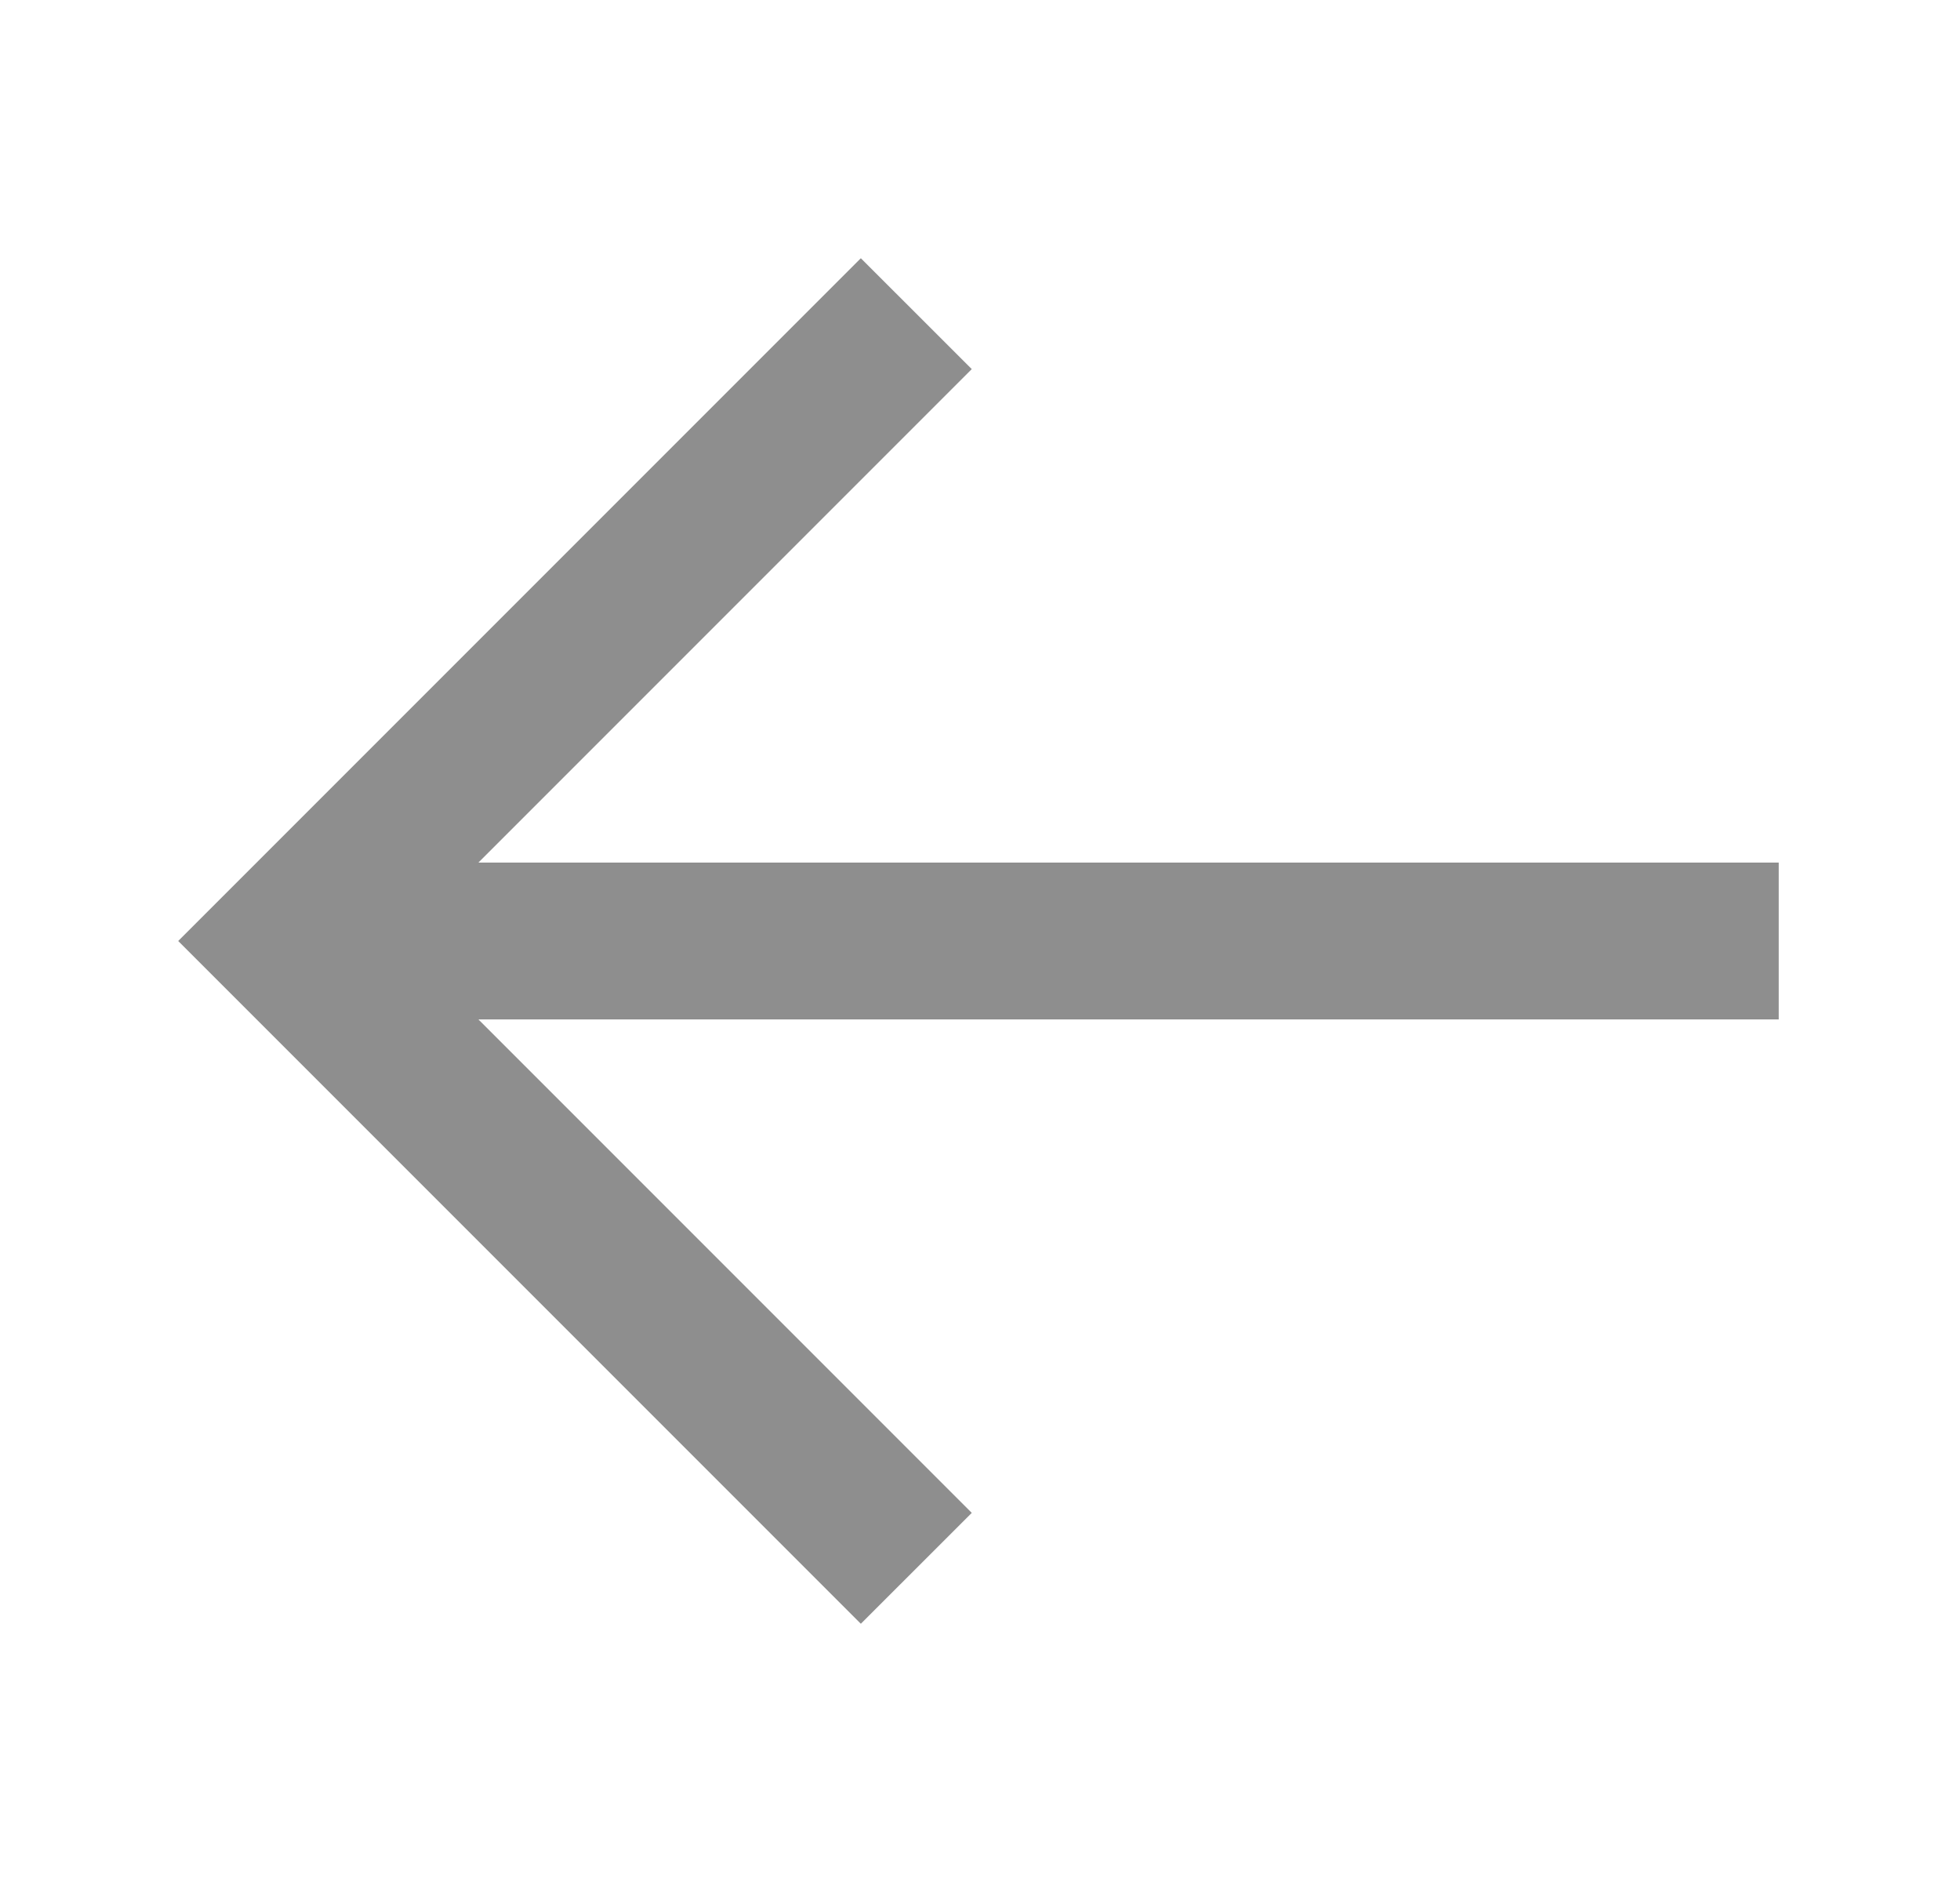
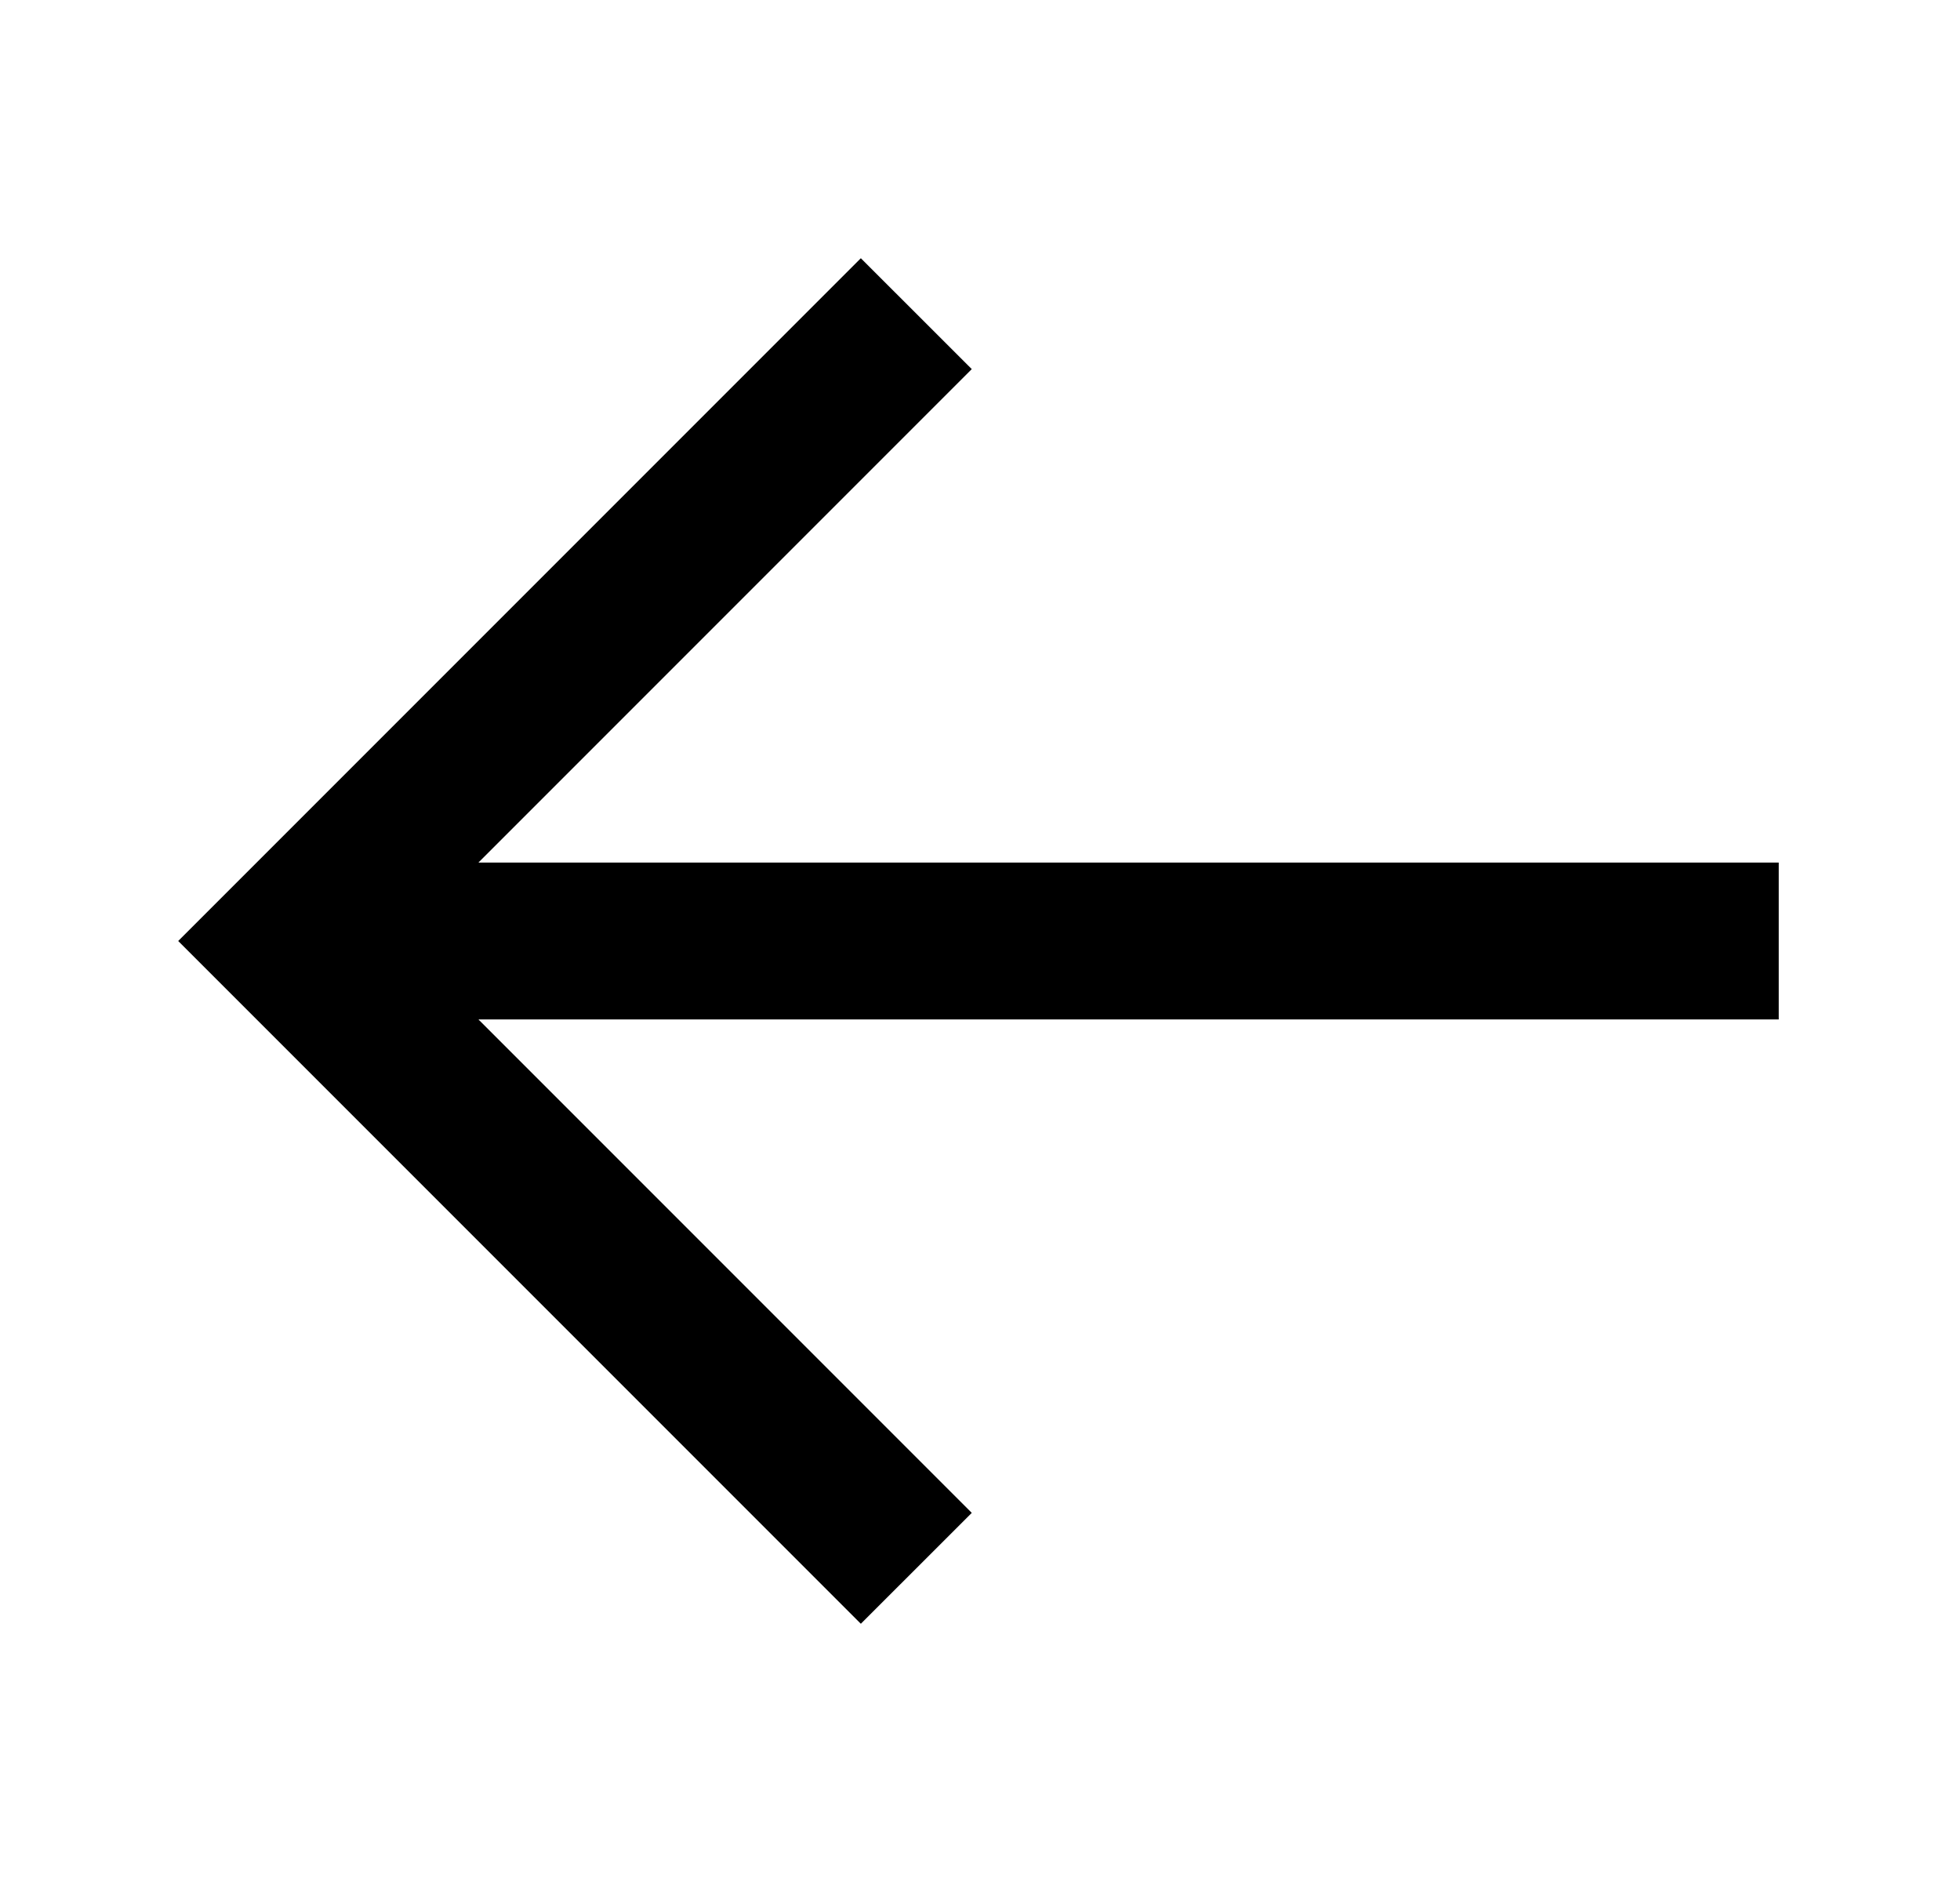
- <svg xmlns="http://www.w3.org/2000/svg" width="25" height="24" viewBox="0 0 25 24" fill="none">
-   <path d="M2.273 12L10.98 20.707L12.395 19.293L6.102 13L22.688 13L22.688 11L6.102 11L12.395 4.707L10.98 3.293L2.273 12Z" fill="#8E8E8E" />
+ <svg xmlns="http://www.w3.org/2000/svg" width="25" height="24" viewBox="0 0 25 24">
+   <path d="M2.273 12L10.98 20.707L12.395 19.293L6.102 13L22.688 13L22.688 11L6.102 11L12.395 4.707L10.98 3.293L2.273 12Z" />
</svg>
